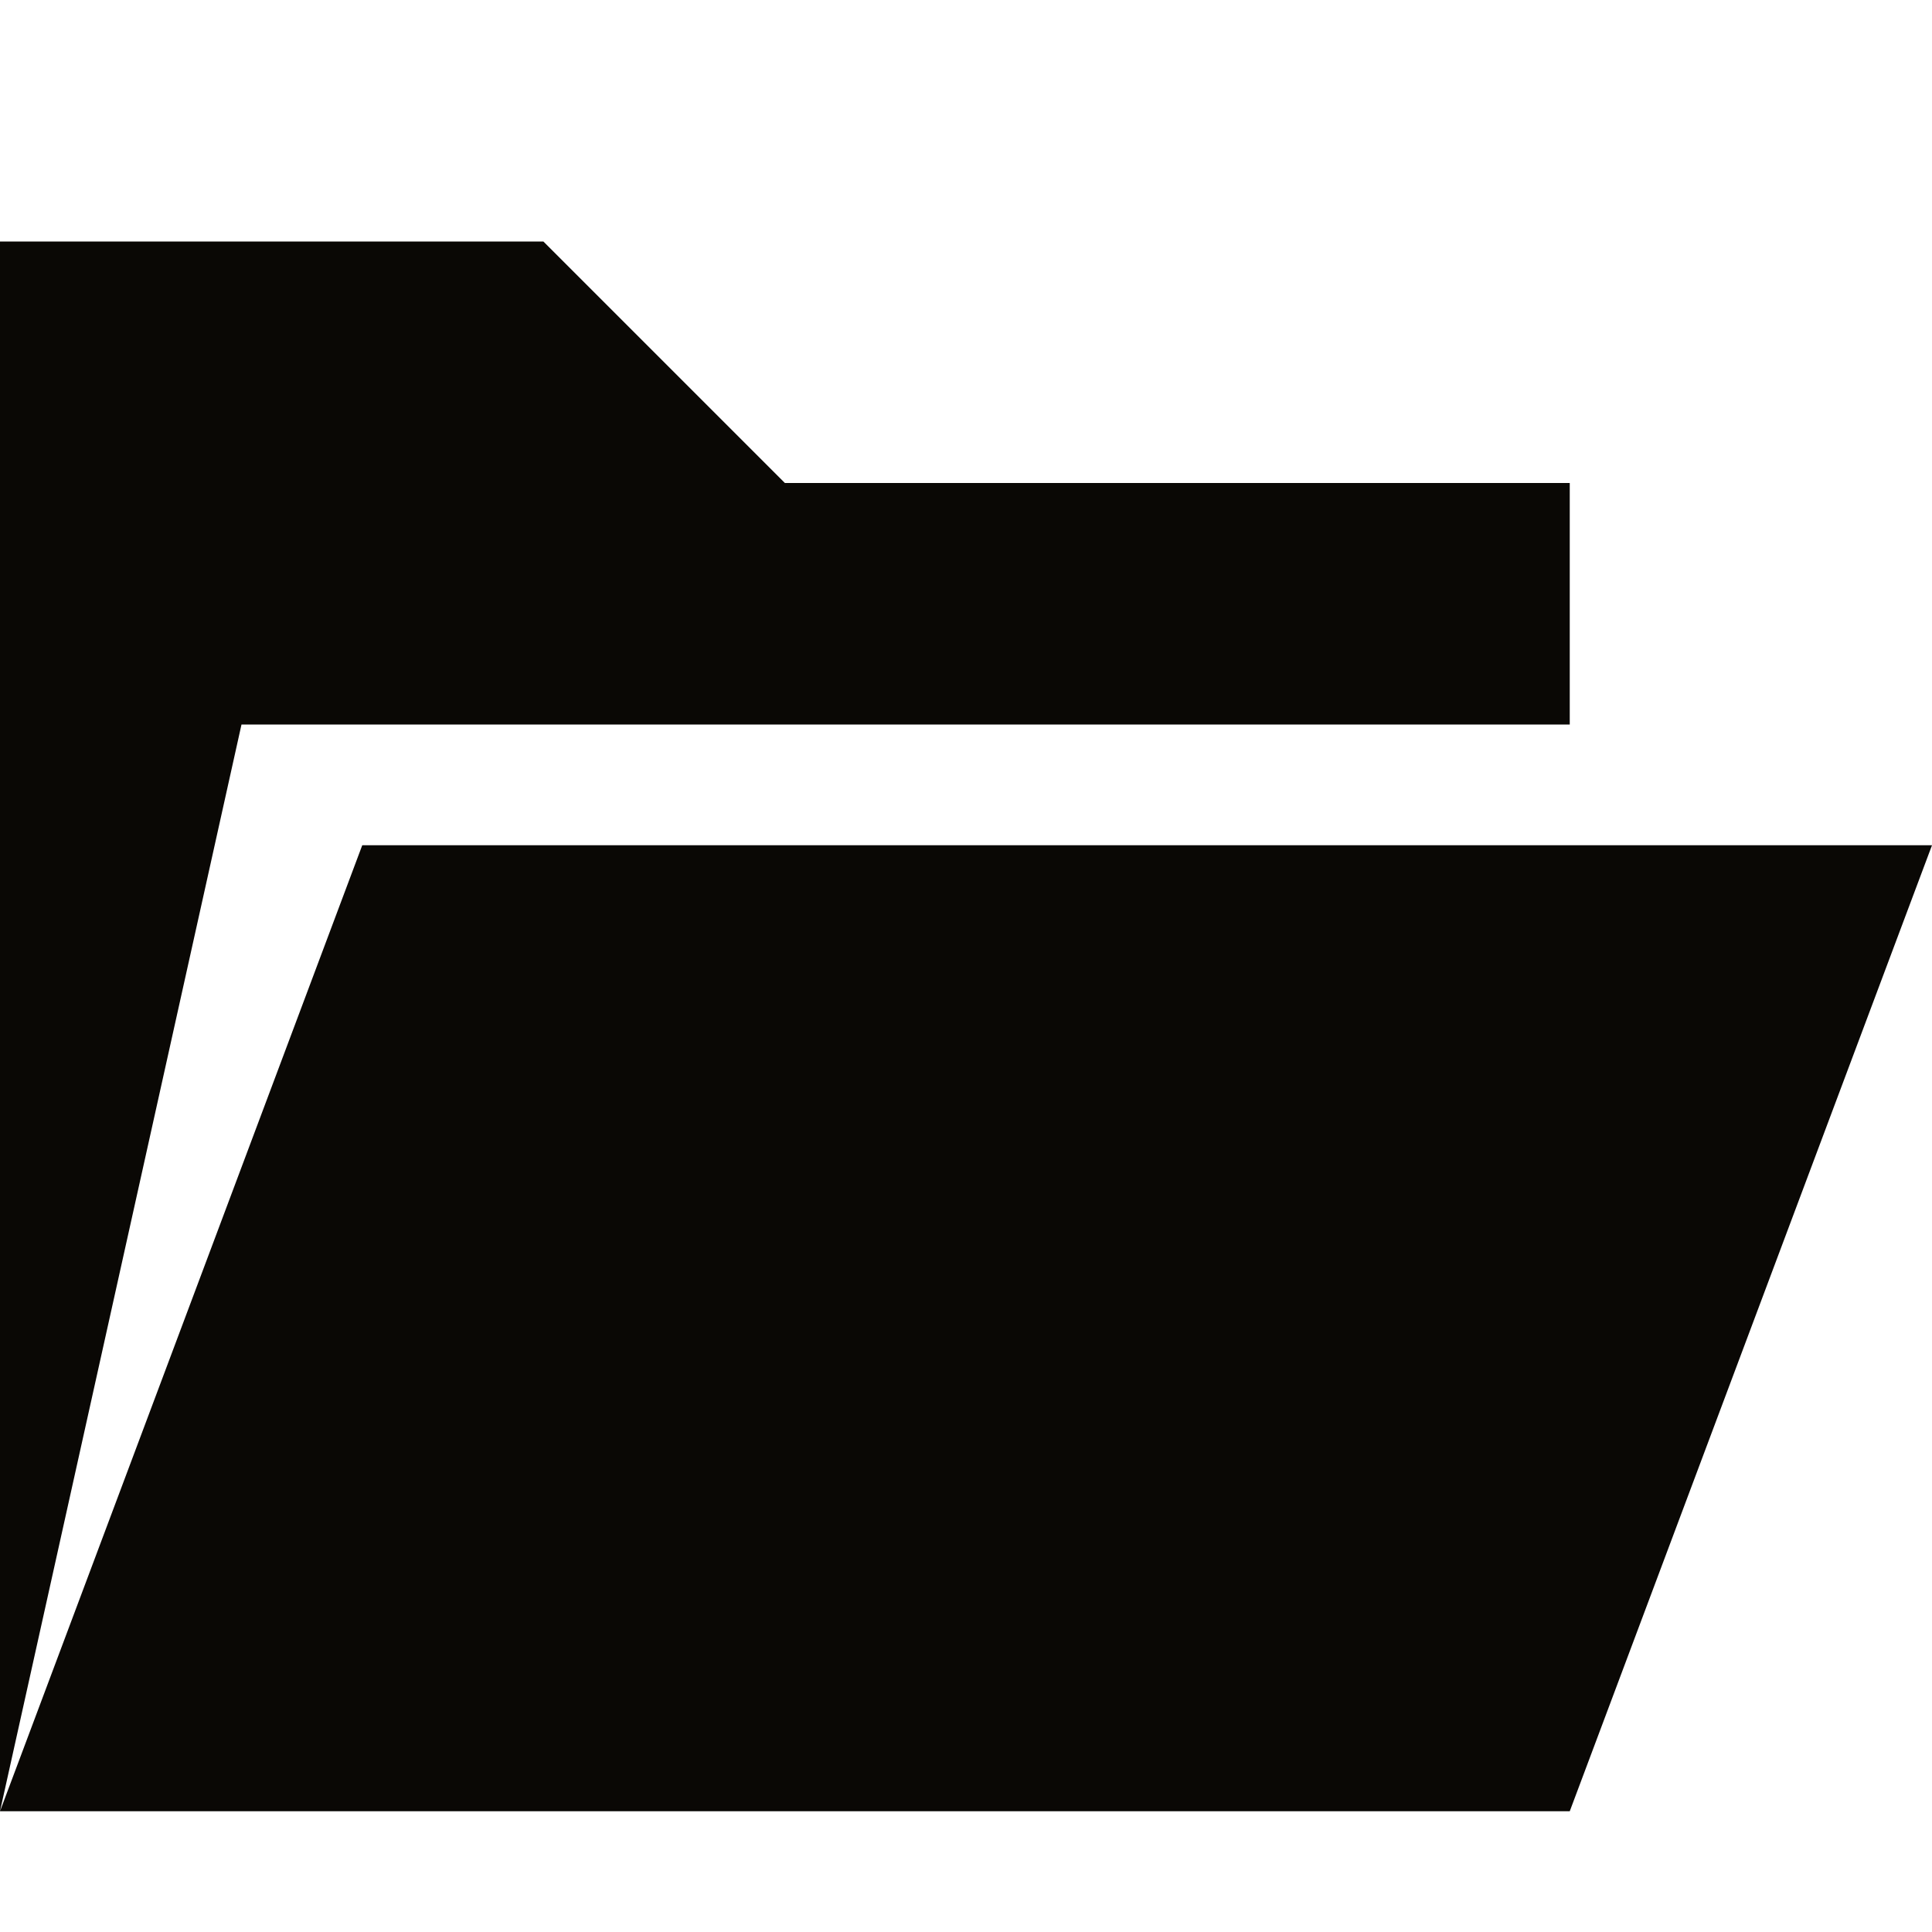
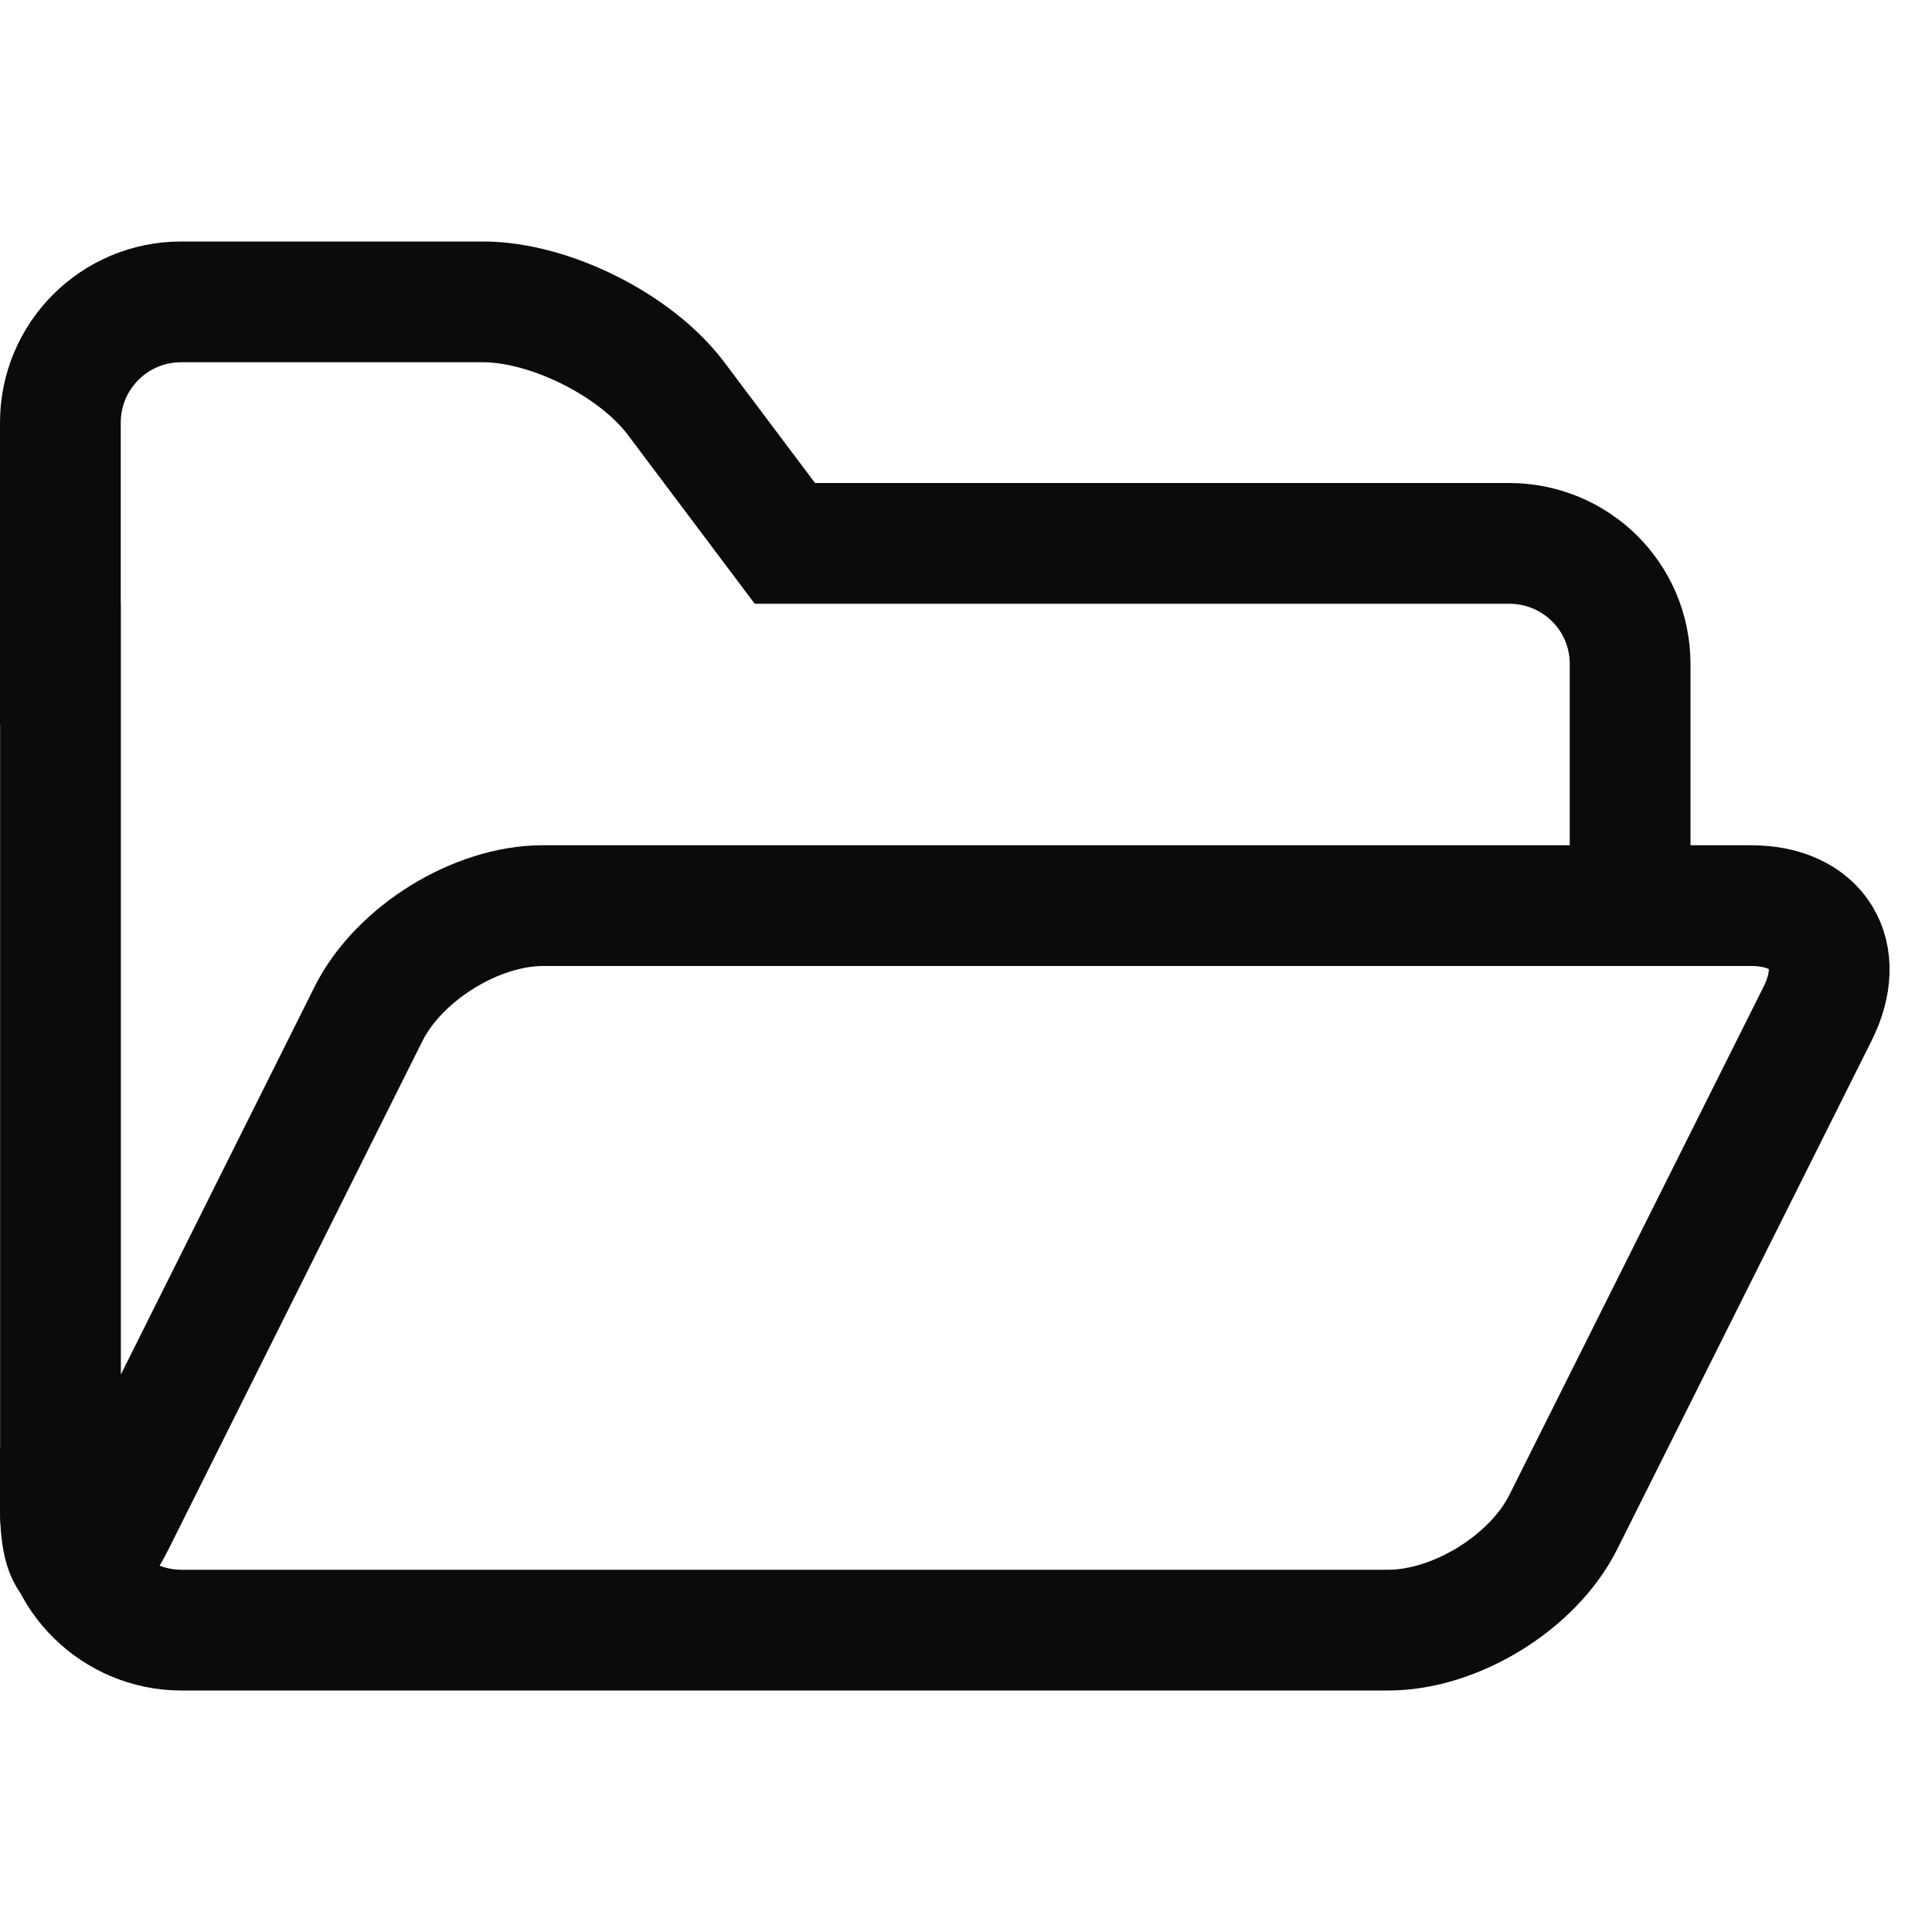
- <svg xmlns="http://www.w3.org/2000/svg" viewBox="0 0 512 512" fill="#0A0805" width="16" height="16">
-   <path d="M 416.00,480.00L 512.00,224.00L 96.00,224.00L0.00,480.00 zM 64.00,192.00 L 0.00,480.00 L 0.00,64.00 L 144.00,64.00 L 208.00,128.00 L 416.00,128.00 L 416.00,192.00 Z" />
+ <svg xmlns="http://www.w3.org/2000/svg" width="16" height="16" viewBox="0 0 16 16" stroke="#0b0b0b" fill="none" fill-rule="evenodd">
+   <path d="M.5 5.5v-2c0-.553.448-1 1-1H4c.553 0 1.268.358 1.6.802L6.5 4.5h5.997c.554 0 1.003.443 1.003 1v2H4.495c-.55 0-1.192.394-1.444.898l-2.1 4.204c-.25.496-.45.445-.45-.1V5.5z" />
+   <path d="M.5 12v.508c0 .548.456.992 1.002.992h9.996c.553 0 1.2-.394 1.45-.898l2.103-4.204c.25-.496.004-.898-.55-.898H13" />
</svg>
